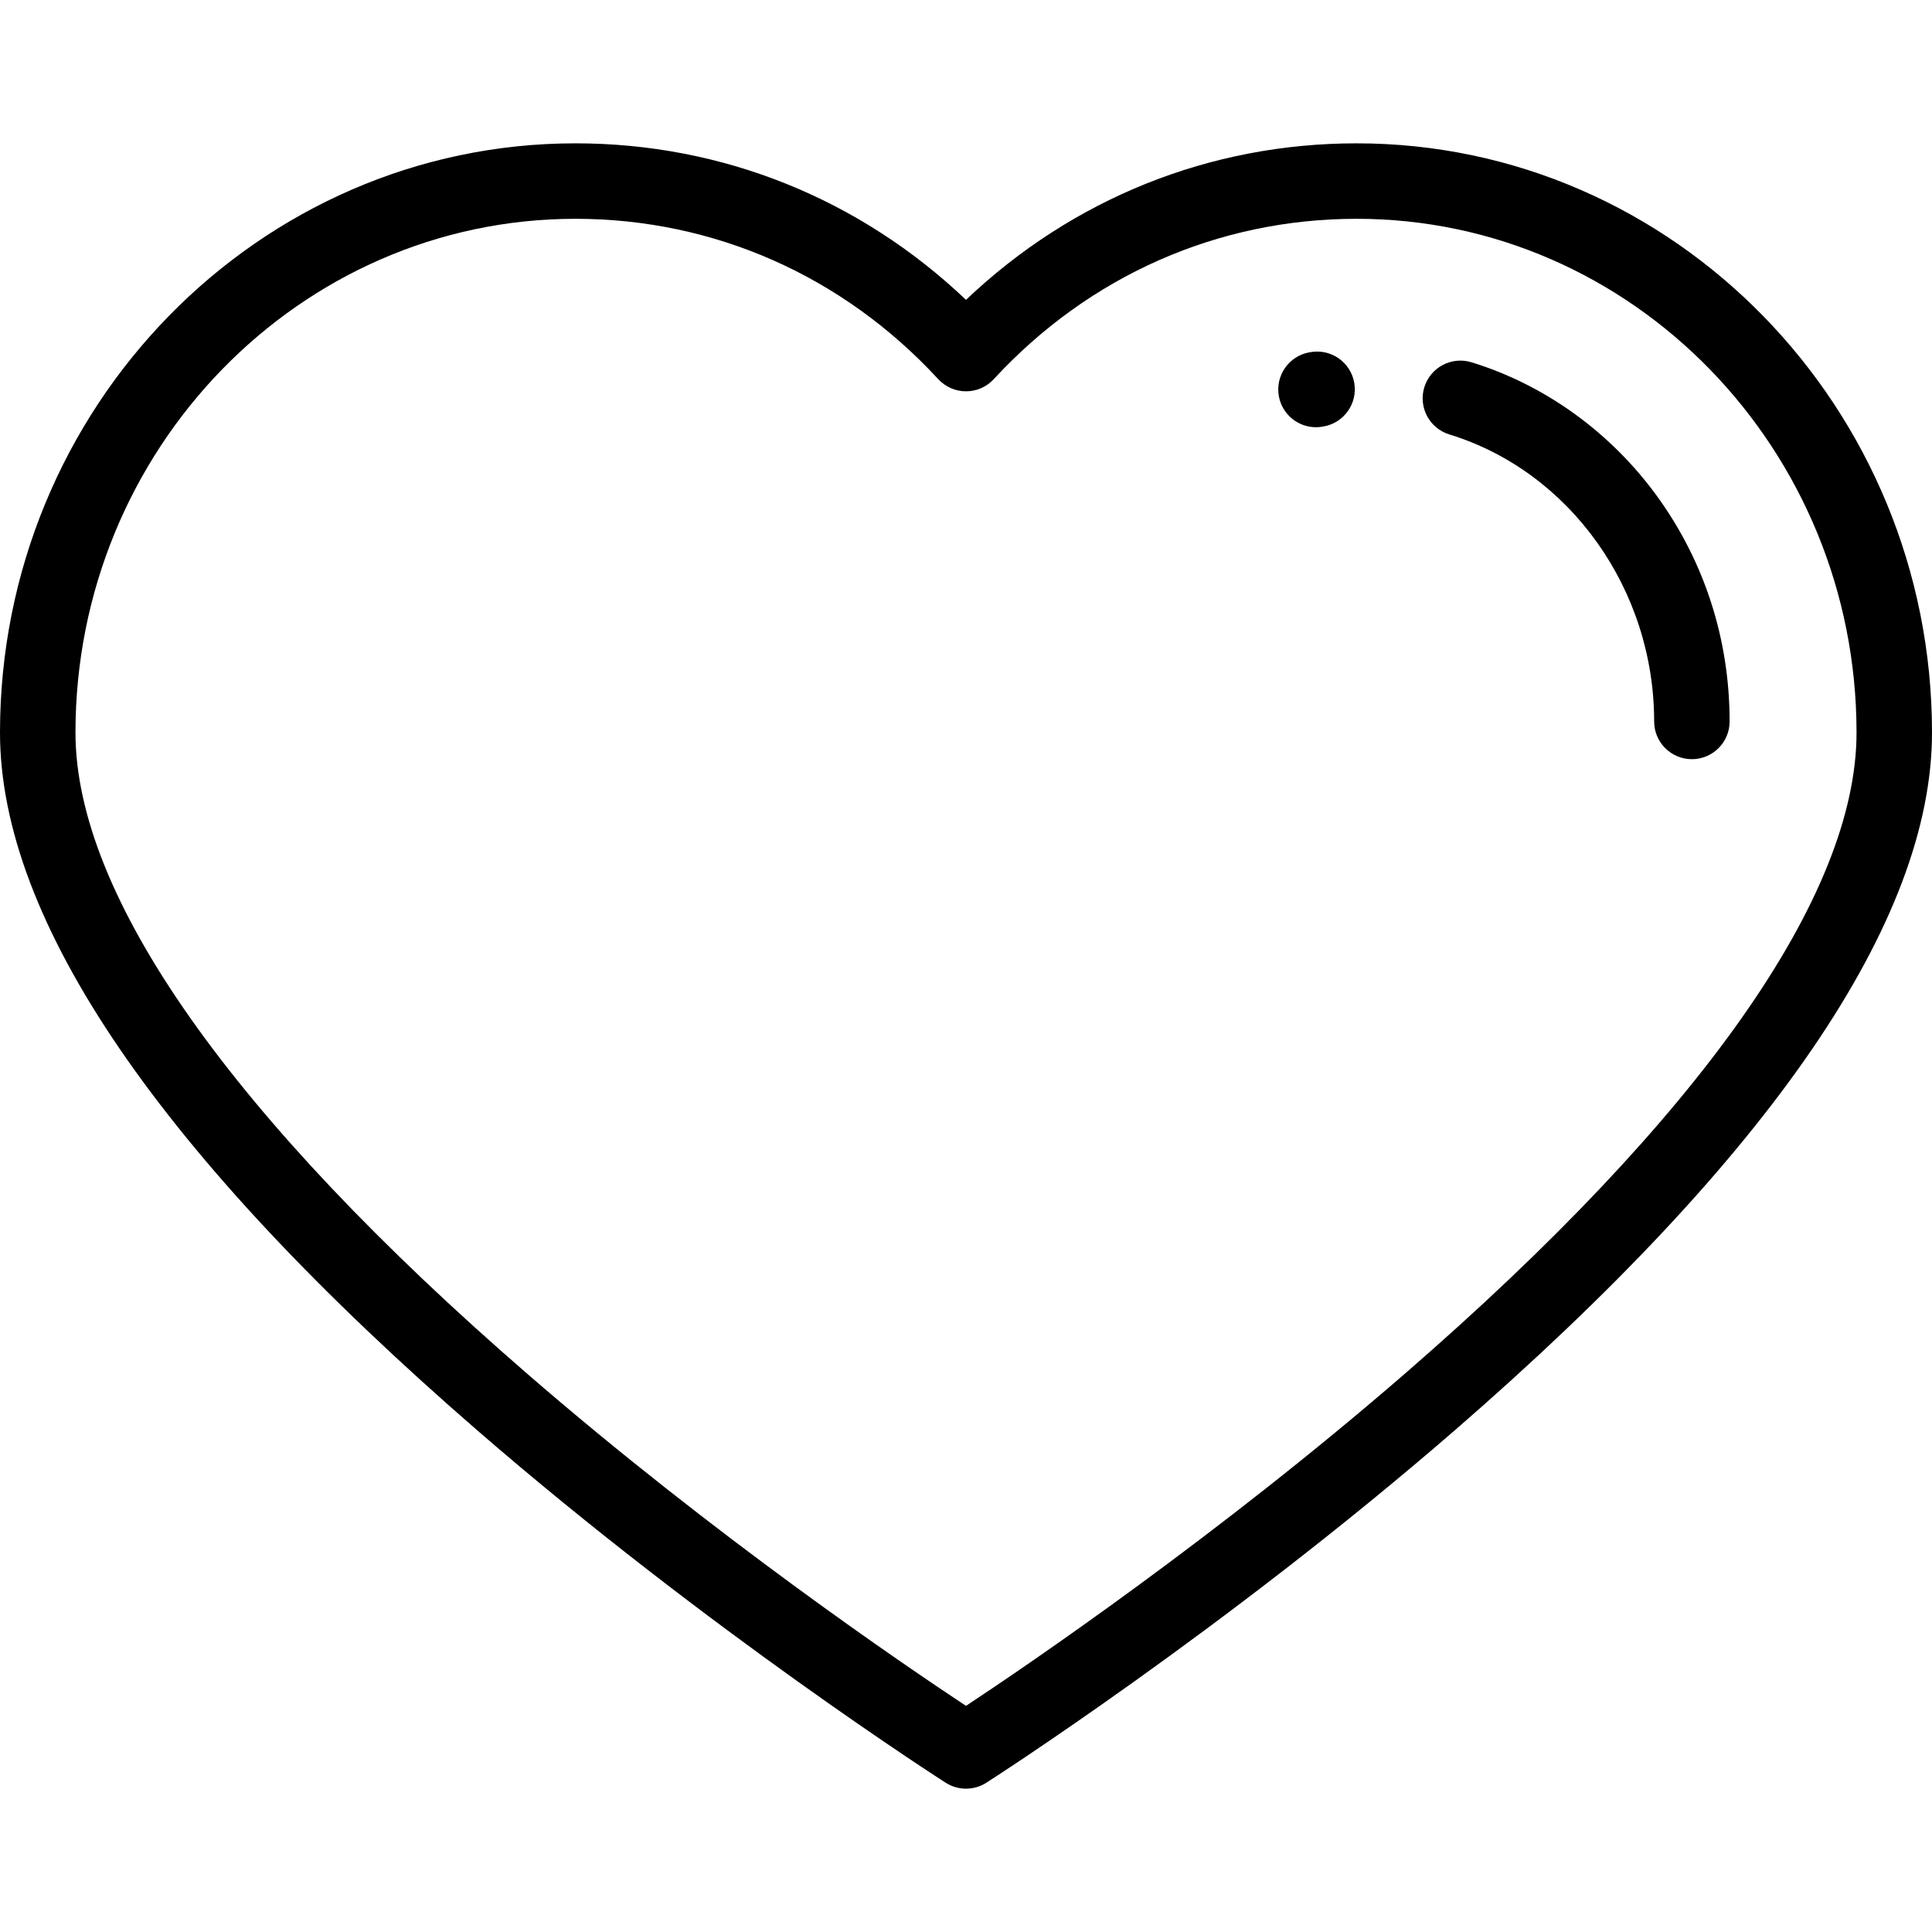
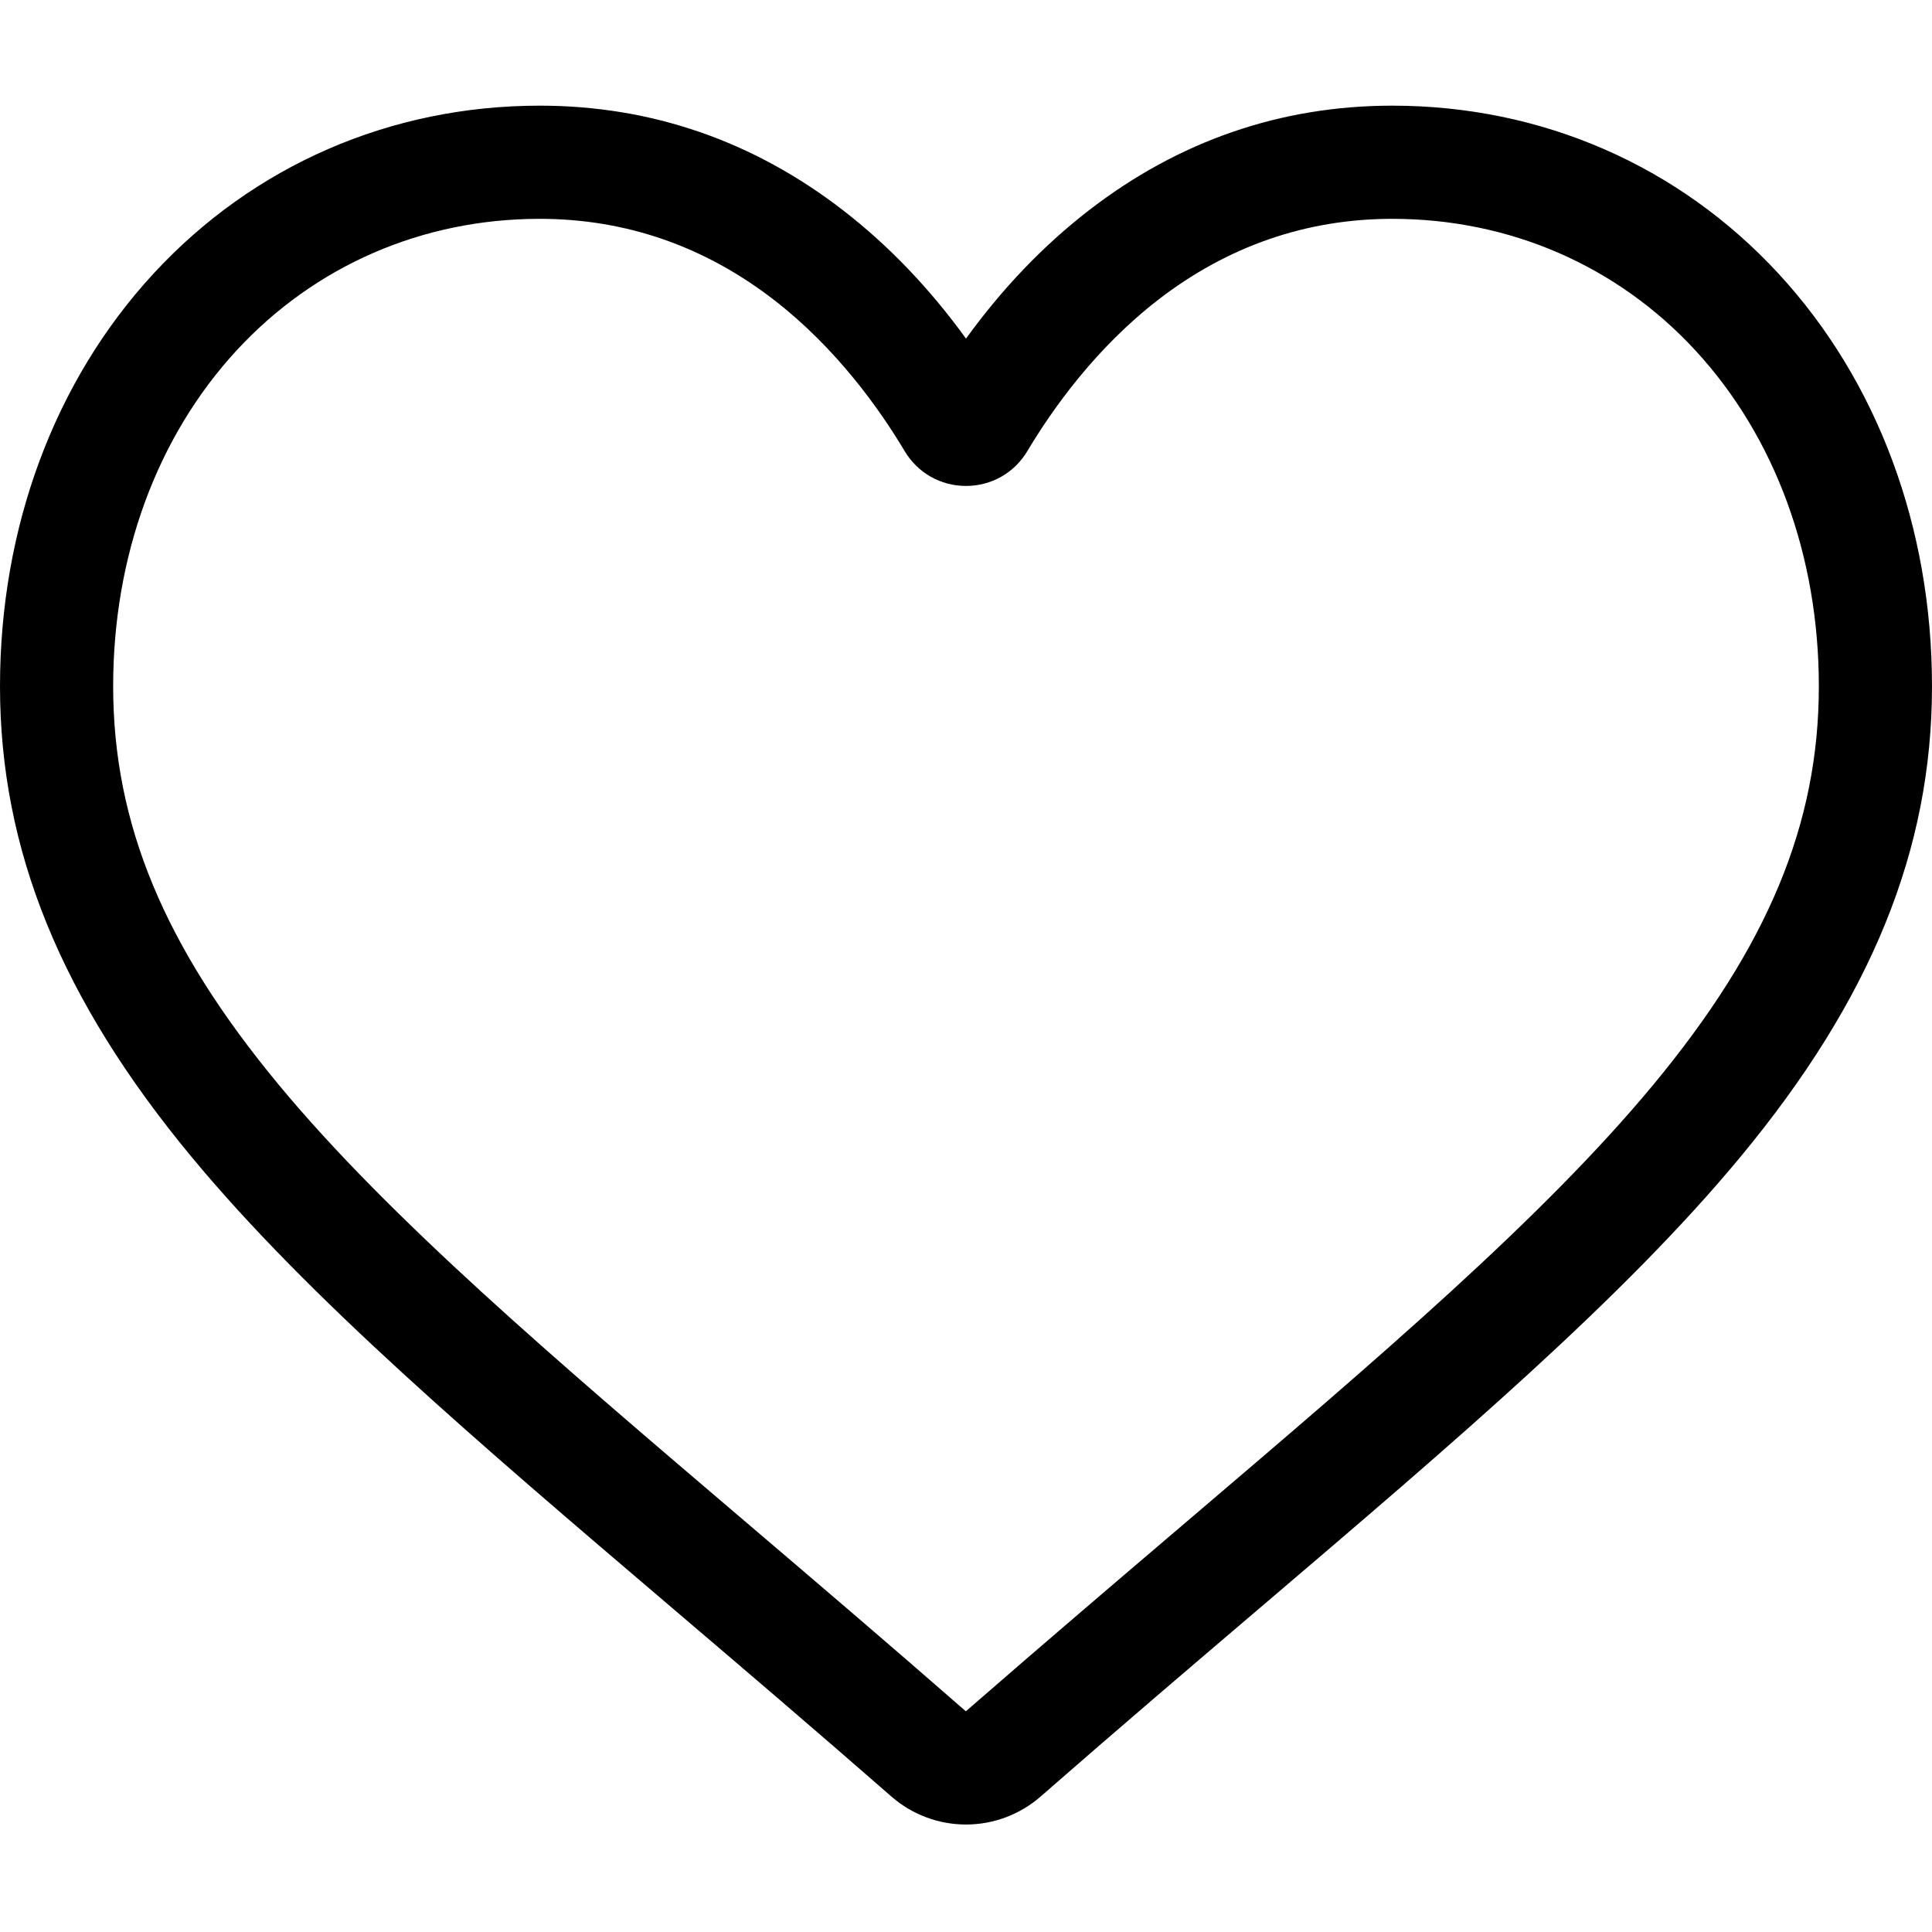
- <svg xmlns="http://www.w3.org/2000/svg" version="1.1" id="Capa_1" x="0px" y="0px" viewBox="0 0 512 512" style="enable-background:new 0 0 512 512;" xml:space="preserve">
-   <g>
-     <g>
-       <path d="M359.511,37.984c-38.907,0-75.282,14.653-103.511,41.478c-28.229-26.825-64.605-41.478-103.511-41.478    C68.406,37.984,0,108.033,0,194.135c0,49.918,42.543,112.126,126.449,184.895c61.346,53.204,123.555,93.023,124.176,93.419    c1.639,1.045,3.507,1.567,5.375,1.567c1.868,0,3.736-0.523,5.376-1.568c0.621-0.396,62.83-40.215,124.176-93.419    C469.457,306.26,512,244.052,512,194.135C512,108.033,443.594,37.984,359.511,37.984z M372.62,363.771    c-49.885,43.284-100.379,77.567-116.62,88.301c-16.216-10.715-66.578-44.903-116.448-88.153C61.34,296.089,20,237.378,20,194.135    C20,119.06,79.435,57.984,152.489,57.984c36.726,0,70.877,15.094,96.161,42.501c1.893,2.052,4.558,3.219,7.35,3.219    s5.457-1.167,7.35-3.219c25.285-27.406,59.435-42.5,96.161-42.5C432.565,57.984,492,119.06,492,194.135    C492,237.344,450.719,296.003,372.62,363.771z" />
-     </g>
-   </g>
-   <g>
-     <g>
-       <g>
-         <path d="M347.379,93.307l-0.376,0.065c-5.438,0.966-9.063,6.157-8.097,11.595c0.861,4.846,5.078,8.252,9.834,8.252     c0.581,0,1.17-0.051,1.76-0.156l0.199-0.034c5.446-0.917,9.118-6.075,8.201-11.521C357.983,96.06,352.82,92.393,347.379,93.307z" />
-         <path d="M439.056,131.382c-12.278-16.867-29.718-29.43-49.106-35.375c-5.281-1.621-10.873,1.349-12.492,6.629     c-1.619,5.28,1.349,10.873,6.629,12.492c31.959,9.8,54.279,41.078,54.279,76.063c0,5.523,4.477,10,10,10s10-4.477,9.999-10.001     C458.365,169.416,451.688,148.735,439.056,131.382z" />
-       </g>
-     </g>
-   </g>
-   <g>
- </g>
-   <g>
- </g>
-   <g>
- </g>
-   <g>
- </g>
-   <g>
- </g>
-   <g>
- </g>
-   <g>
- </g>
-   <g>
- </g>
-   <g>
- </g>
-   <g>
- </g>
-   <g>
- </g>
-   <g>
- </g>
-   <g>
- </g>
-   <g>
- </g>
-   <g>
- </g>
+ <svg xmlns="http://www.w3.org/2000/svg" viewBox="0 -28 512.001 512">
+   <path d="m256 455.516c-7.289 0-14.316-2.641-19.793-7.438-20.684-18.086-40.625-35.082-58.219-50.074l-.09-.078c-51.582-43.957-96.125-81.918-127.117-119.312-34.645-41.805-50.781-81.441-50.781-124.742 0-42.07 14.426-80.883 40.617-109.293 26.504-28.746 62.871-44.578 102.414-44.578 29.555 0 56.621 9.344 80.445 27.77 12.023 9.301 22.922 20.684 32.523 33.961 9.605-13.277 20.5-24.66 32.527-33.961 23.824-18.426 50.891-27.77 80.445-27.77 39.539 0 75.91 15.832 102.414 44.578 26.191 28.41 40.613 67.223 40.613 109.293 0 43.301-16.133 82.938-50.777 124.738-30.992 37.398-75.531 75.355-127.105 119.309-17.625 15.016-37.598 32.039-58.328 50.168-5.473 4.789-12.504 7.43-19.789 7.43zm-112.969-425.523c-31.066 0-59.605 12.398-80.367 34.914-21.07 22.855-32.676 54.449-32.676 88.965 0 36.418 13.535 68.988 43.883 105.605 29.332 35.395 72.961 72.574 123.477 115.625l.094.078c17.66 15.051 37.68 32.113 58.516 50.332 20.961-18.254 41.012-35.344 58.707-50.418 50.512-43.051 94.137-80.223 123.469-115.617 30.344-36.617 43.879-69.188 43.879-105.605 0-34.516-11.605-66.109-32.676-88.965-20.758-22.516-49.301-34.914-80.363-34.914-22.758 0-43.652 7.234-62.102 21.5-16.441 12.719-27.895 28.797-34.609 40.047-3.453 5.785-9.531 9.238-16.262 9.238s-12.809-3.453-16.262-9.238c-6.711-11.25-18.164-27.328-34.609-40.047-18.449-14.266-39.344-21.5-62.098-21.5zm0 0" />
</svg>
